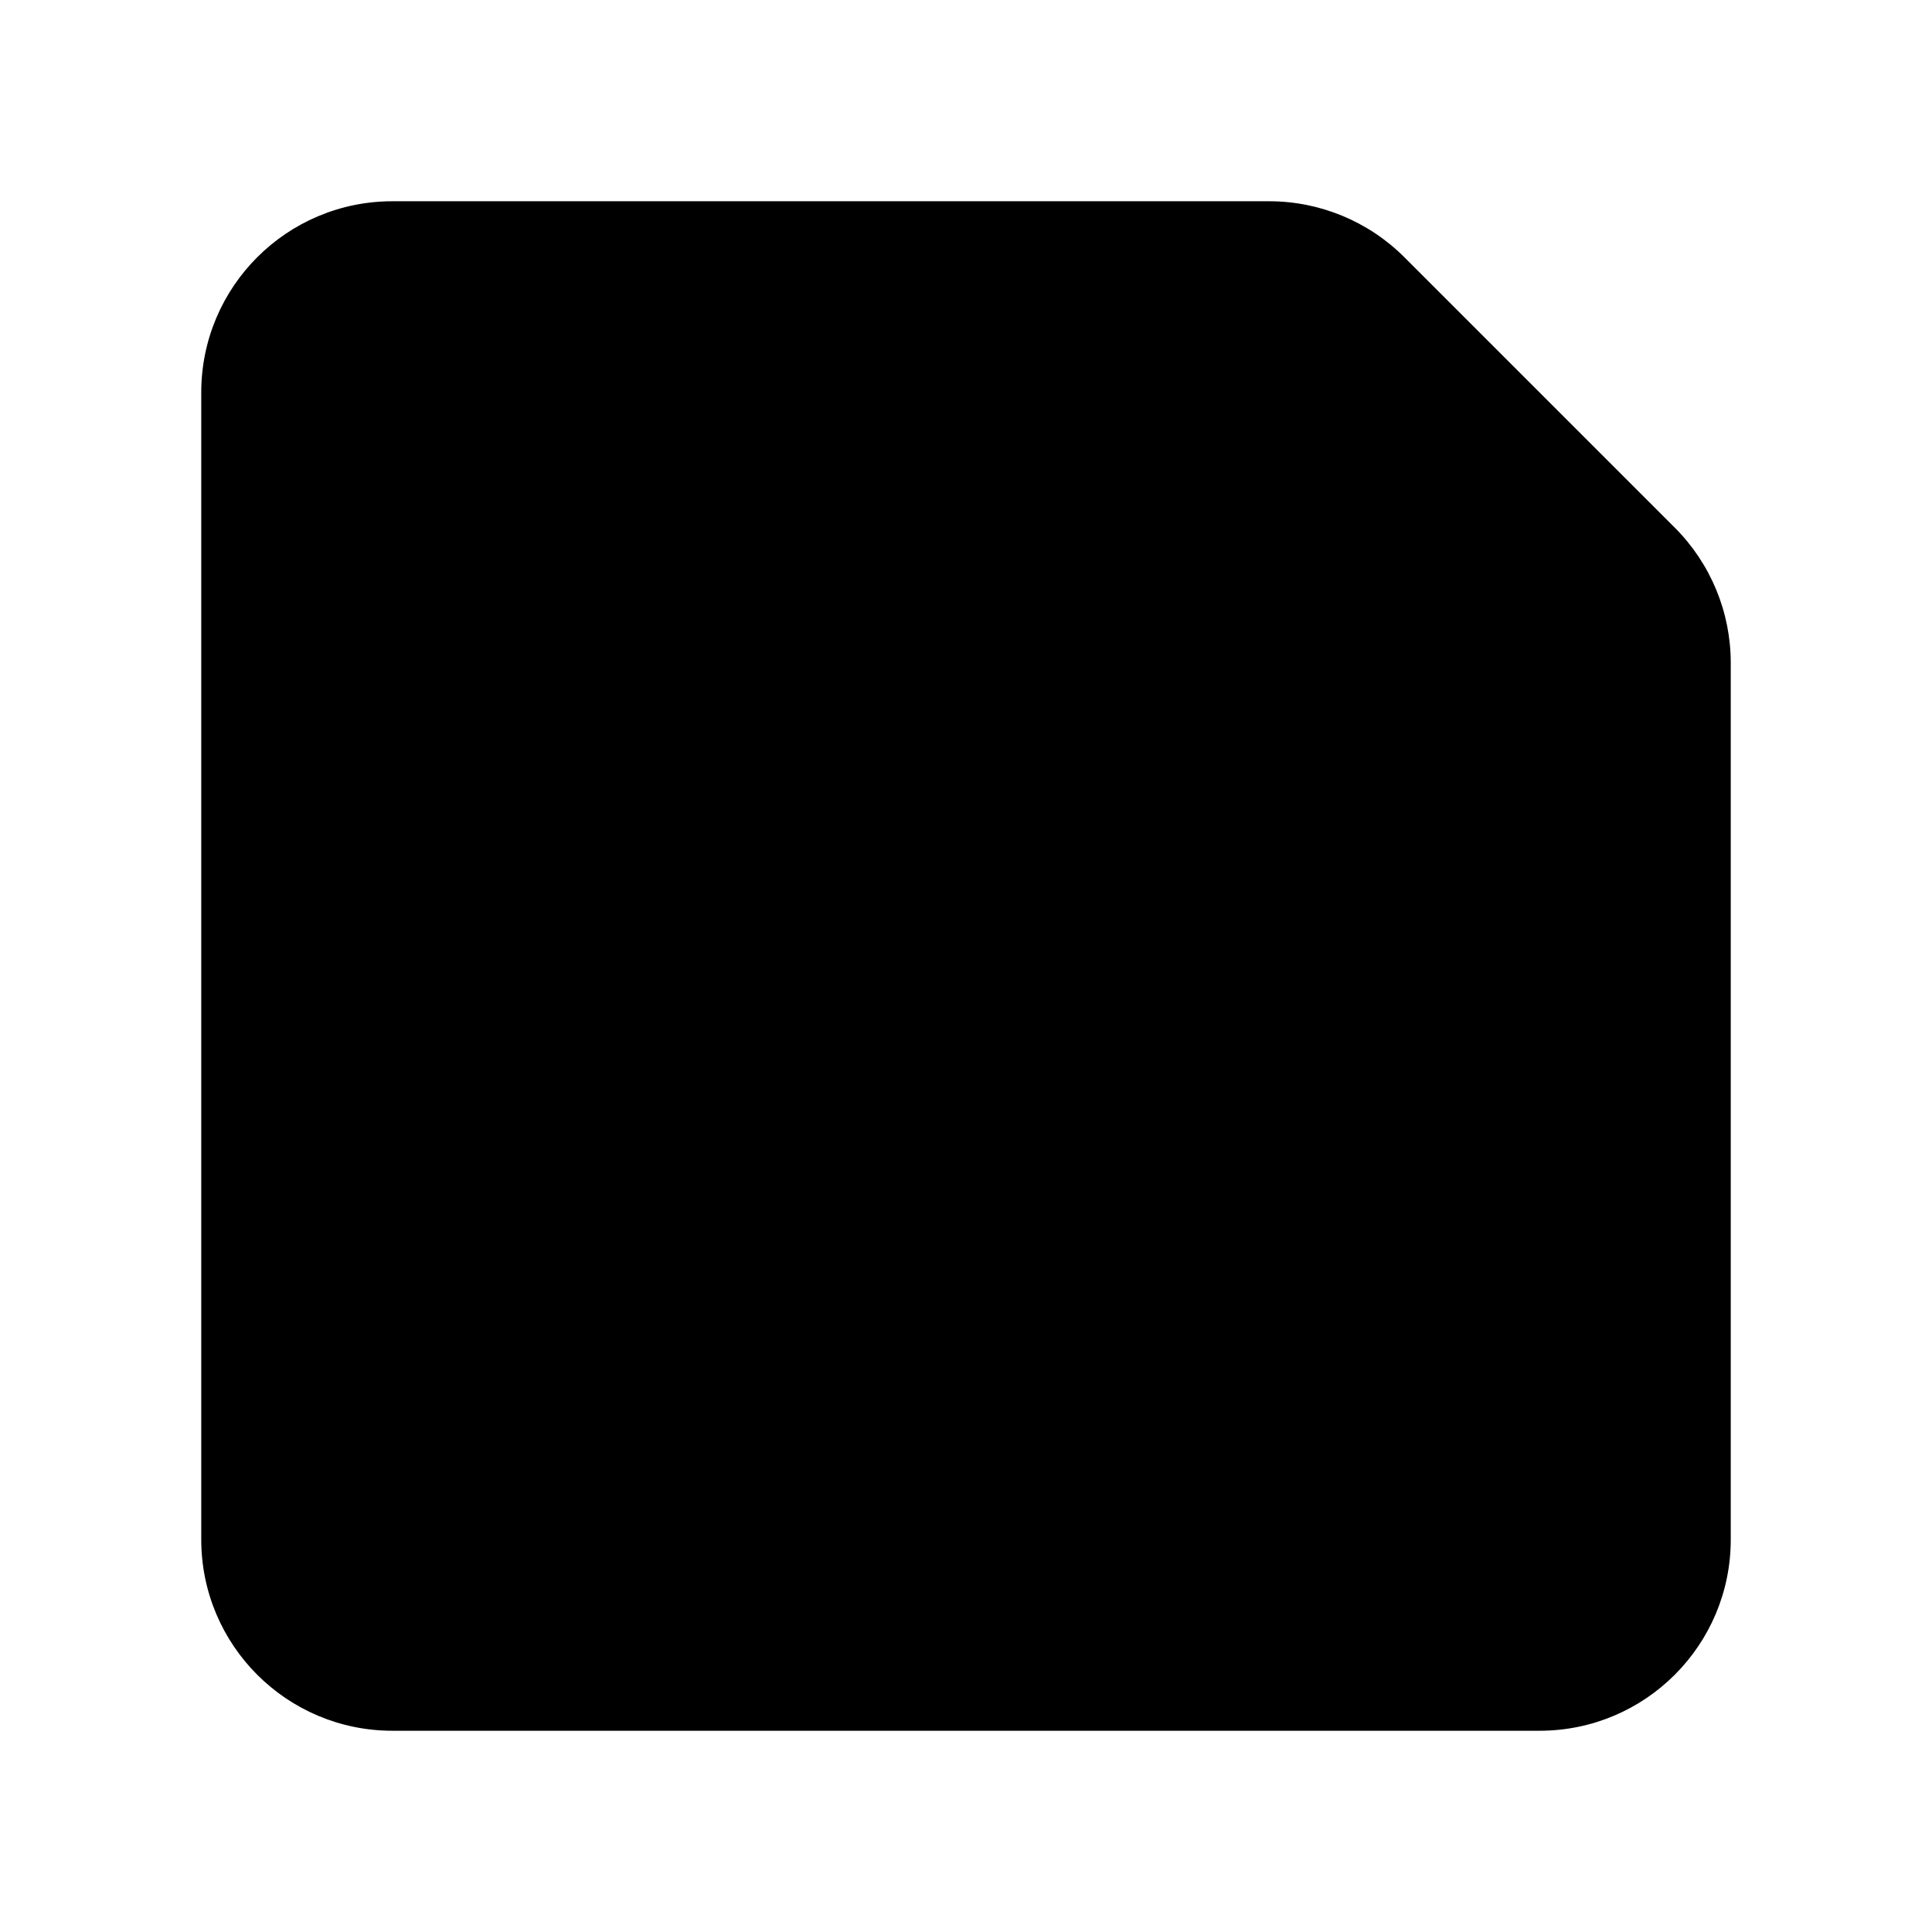
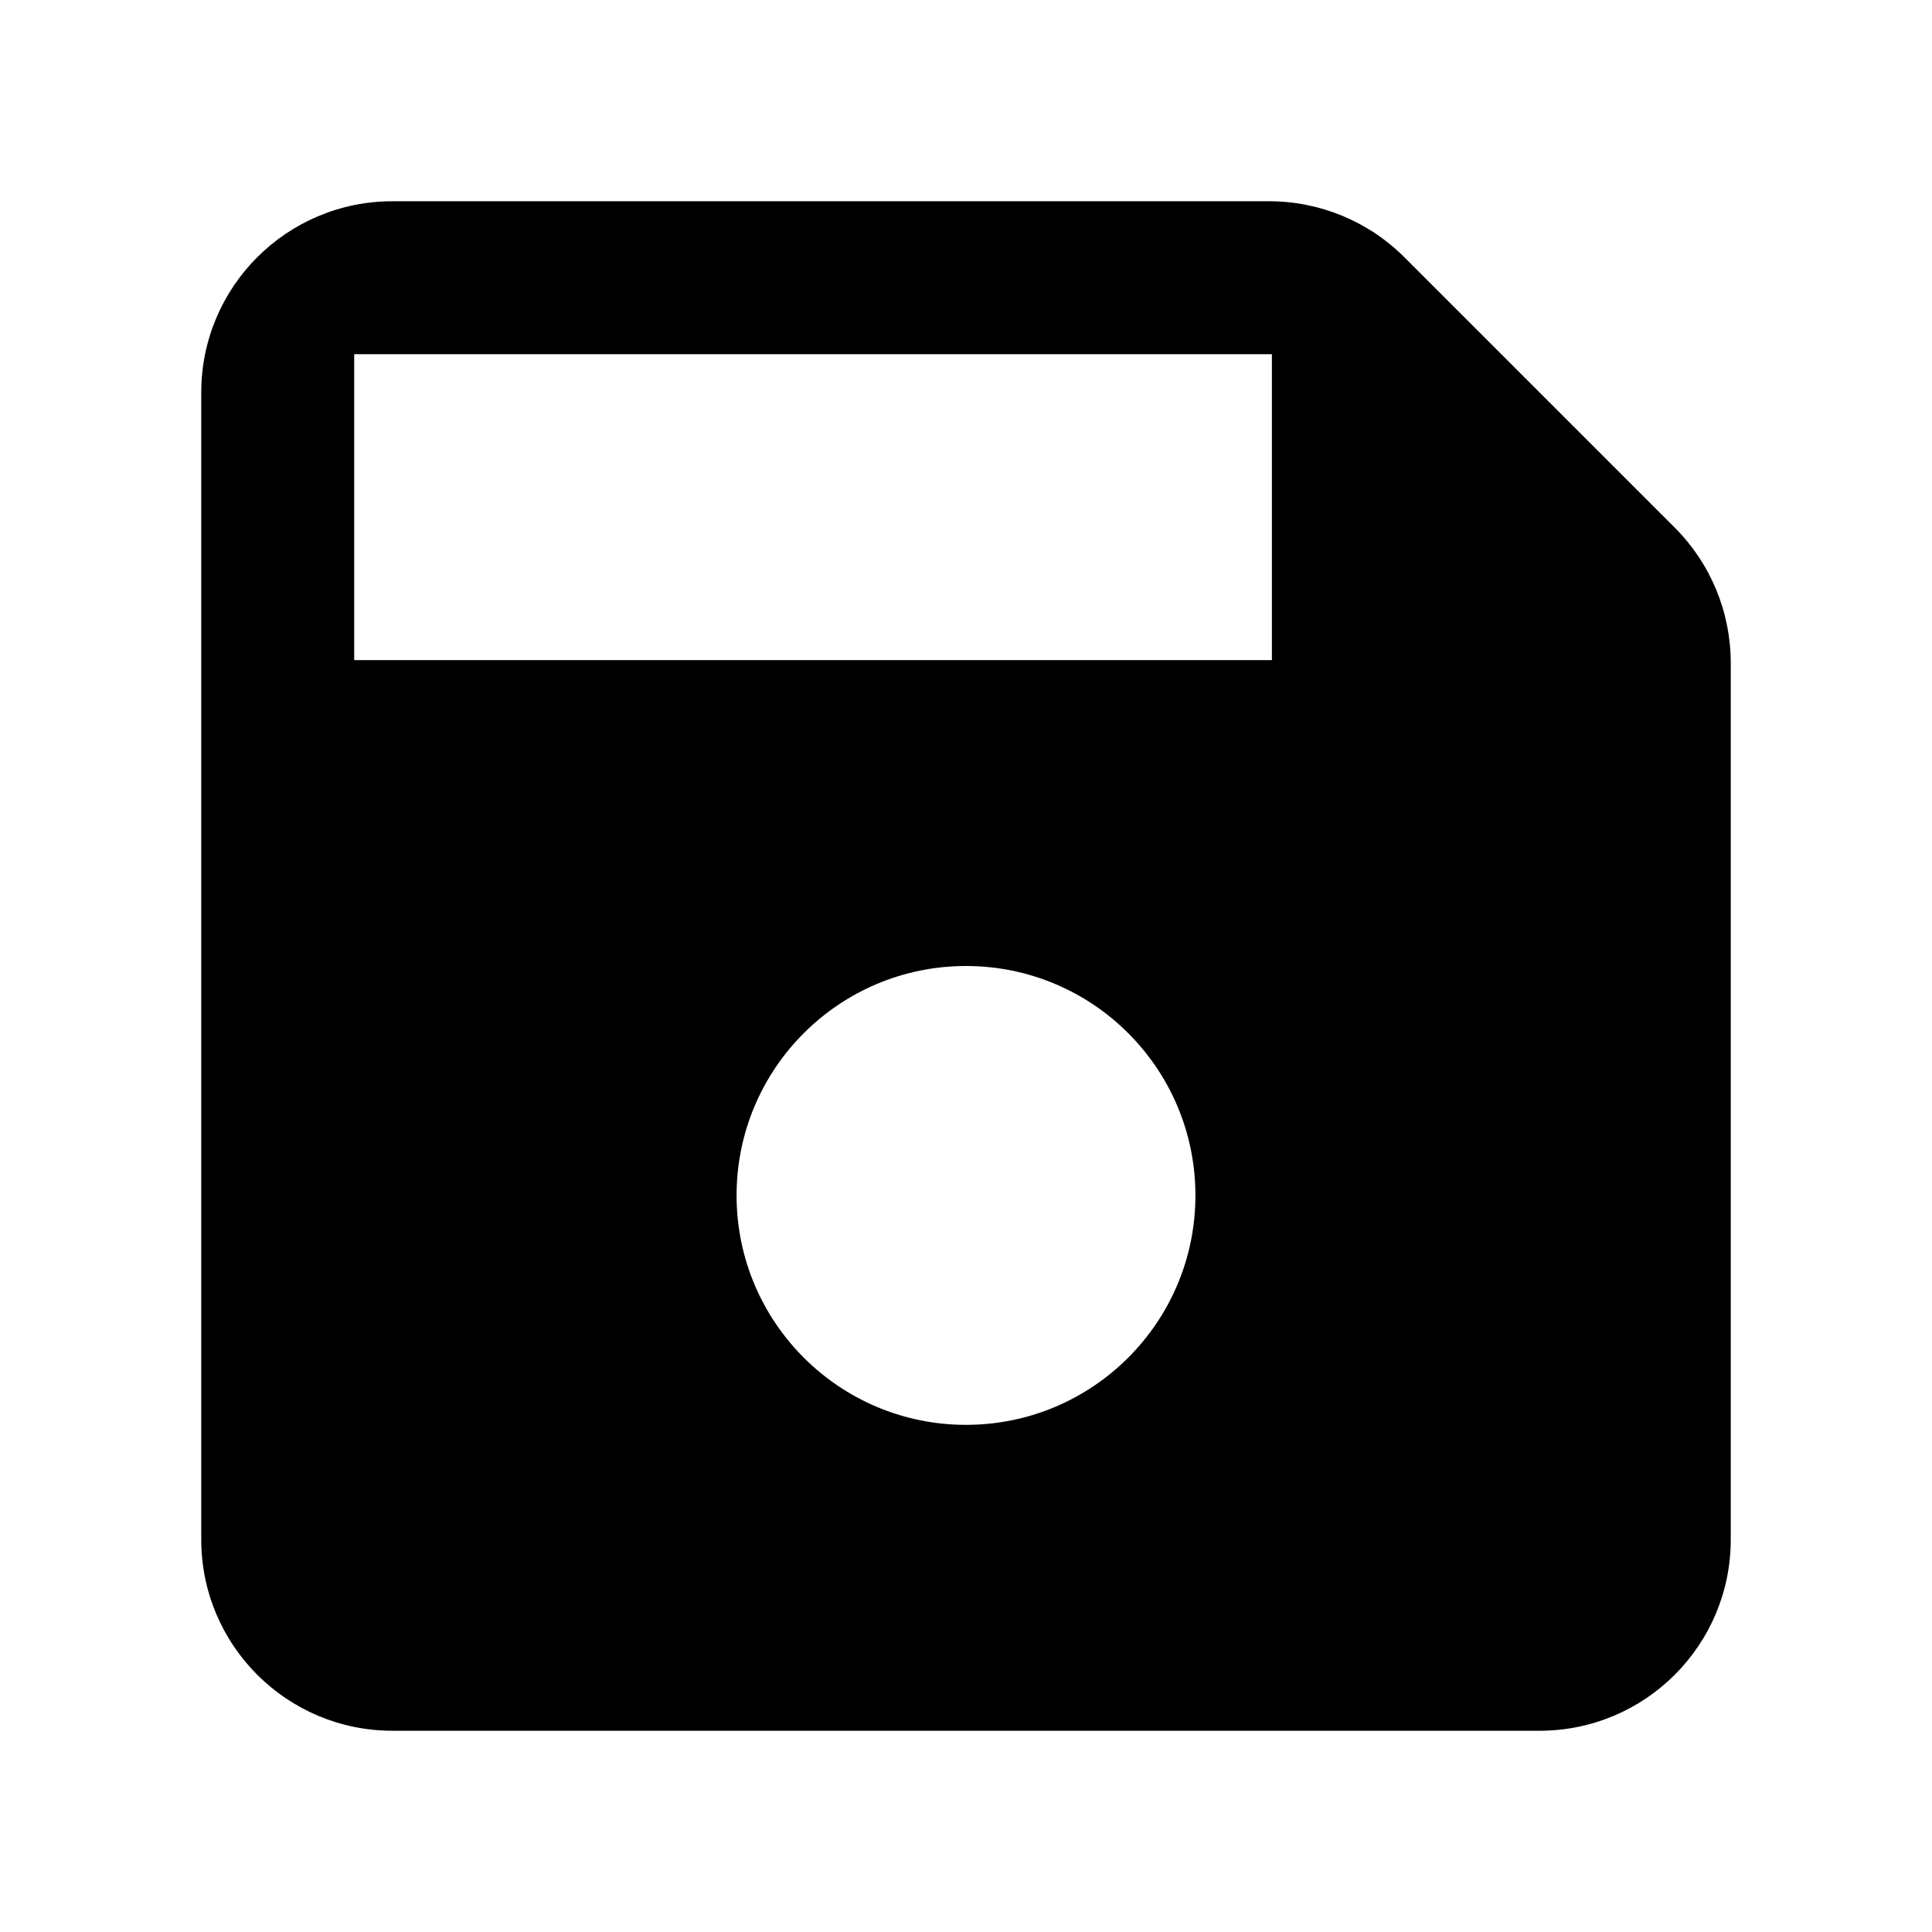
<svg xmlns="http://www.w3.org/2000/svg" viewBox="0 0 24 24">
-   <path d="M4.875 2.5C3.563 2.5 2.5 3.563 2.5 4.875V19.125C2.5 20.437 3.563 21.5 4.875 21.5H19.125C20.437 21.5 21.5 20.437 21.5 19.125V8.234C21.5 7.604 21.25 7 20.804 6.554L17.446 3.196C17 2.75 16.396 2.5 15.766 2.5H4.875ZM4.4 4.4V8.2H15.8V4.4H4.4ZM12 17.7C13.574 17.7 14.85 16.424 14.85 14.85C14.85 13.276 13.574 12 12 12C10.426 12 9.15 13.276 9.15 14.85C9.15 16.424 10.426 17.7 12 17.7Z" />
+   <path fill-rule="evenodd" clip-rule="evenodd" d="M4.875 2.5C3.563 2.5 2.5 3.563 2.5 4.875V19.125C2.5 20.437 3.563 21.5 4.875 21.5H19.125C20.437 21.5 21.5 20.437 21.5 19.125V8.234C21.5 7.604 21.25 7 20.804 6.554L17.446 3.196C17 2.75 16.396 2.5 15.766 2.5H4.875ZM4.4 4.4V8.2H15.8V4.4H4.4ZM12 17.7C13.574 17.7 14.85 16.424 14.85 14.85C14.85 13.276 13.574 12 12 12C10.426 12 9.15 13.276 9.15 14.85C9.15 16.424 10.426 17.7 12 17.7Z" />
</svg>
